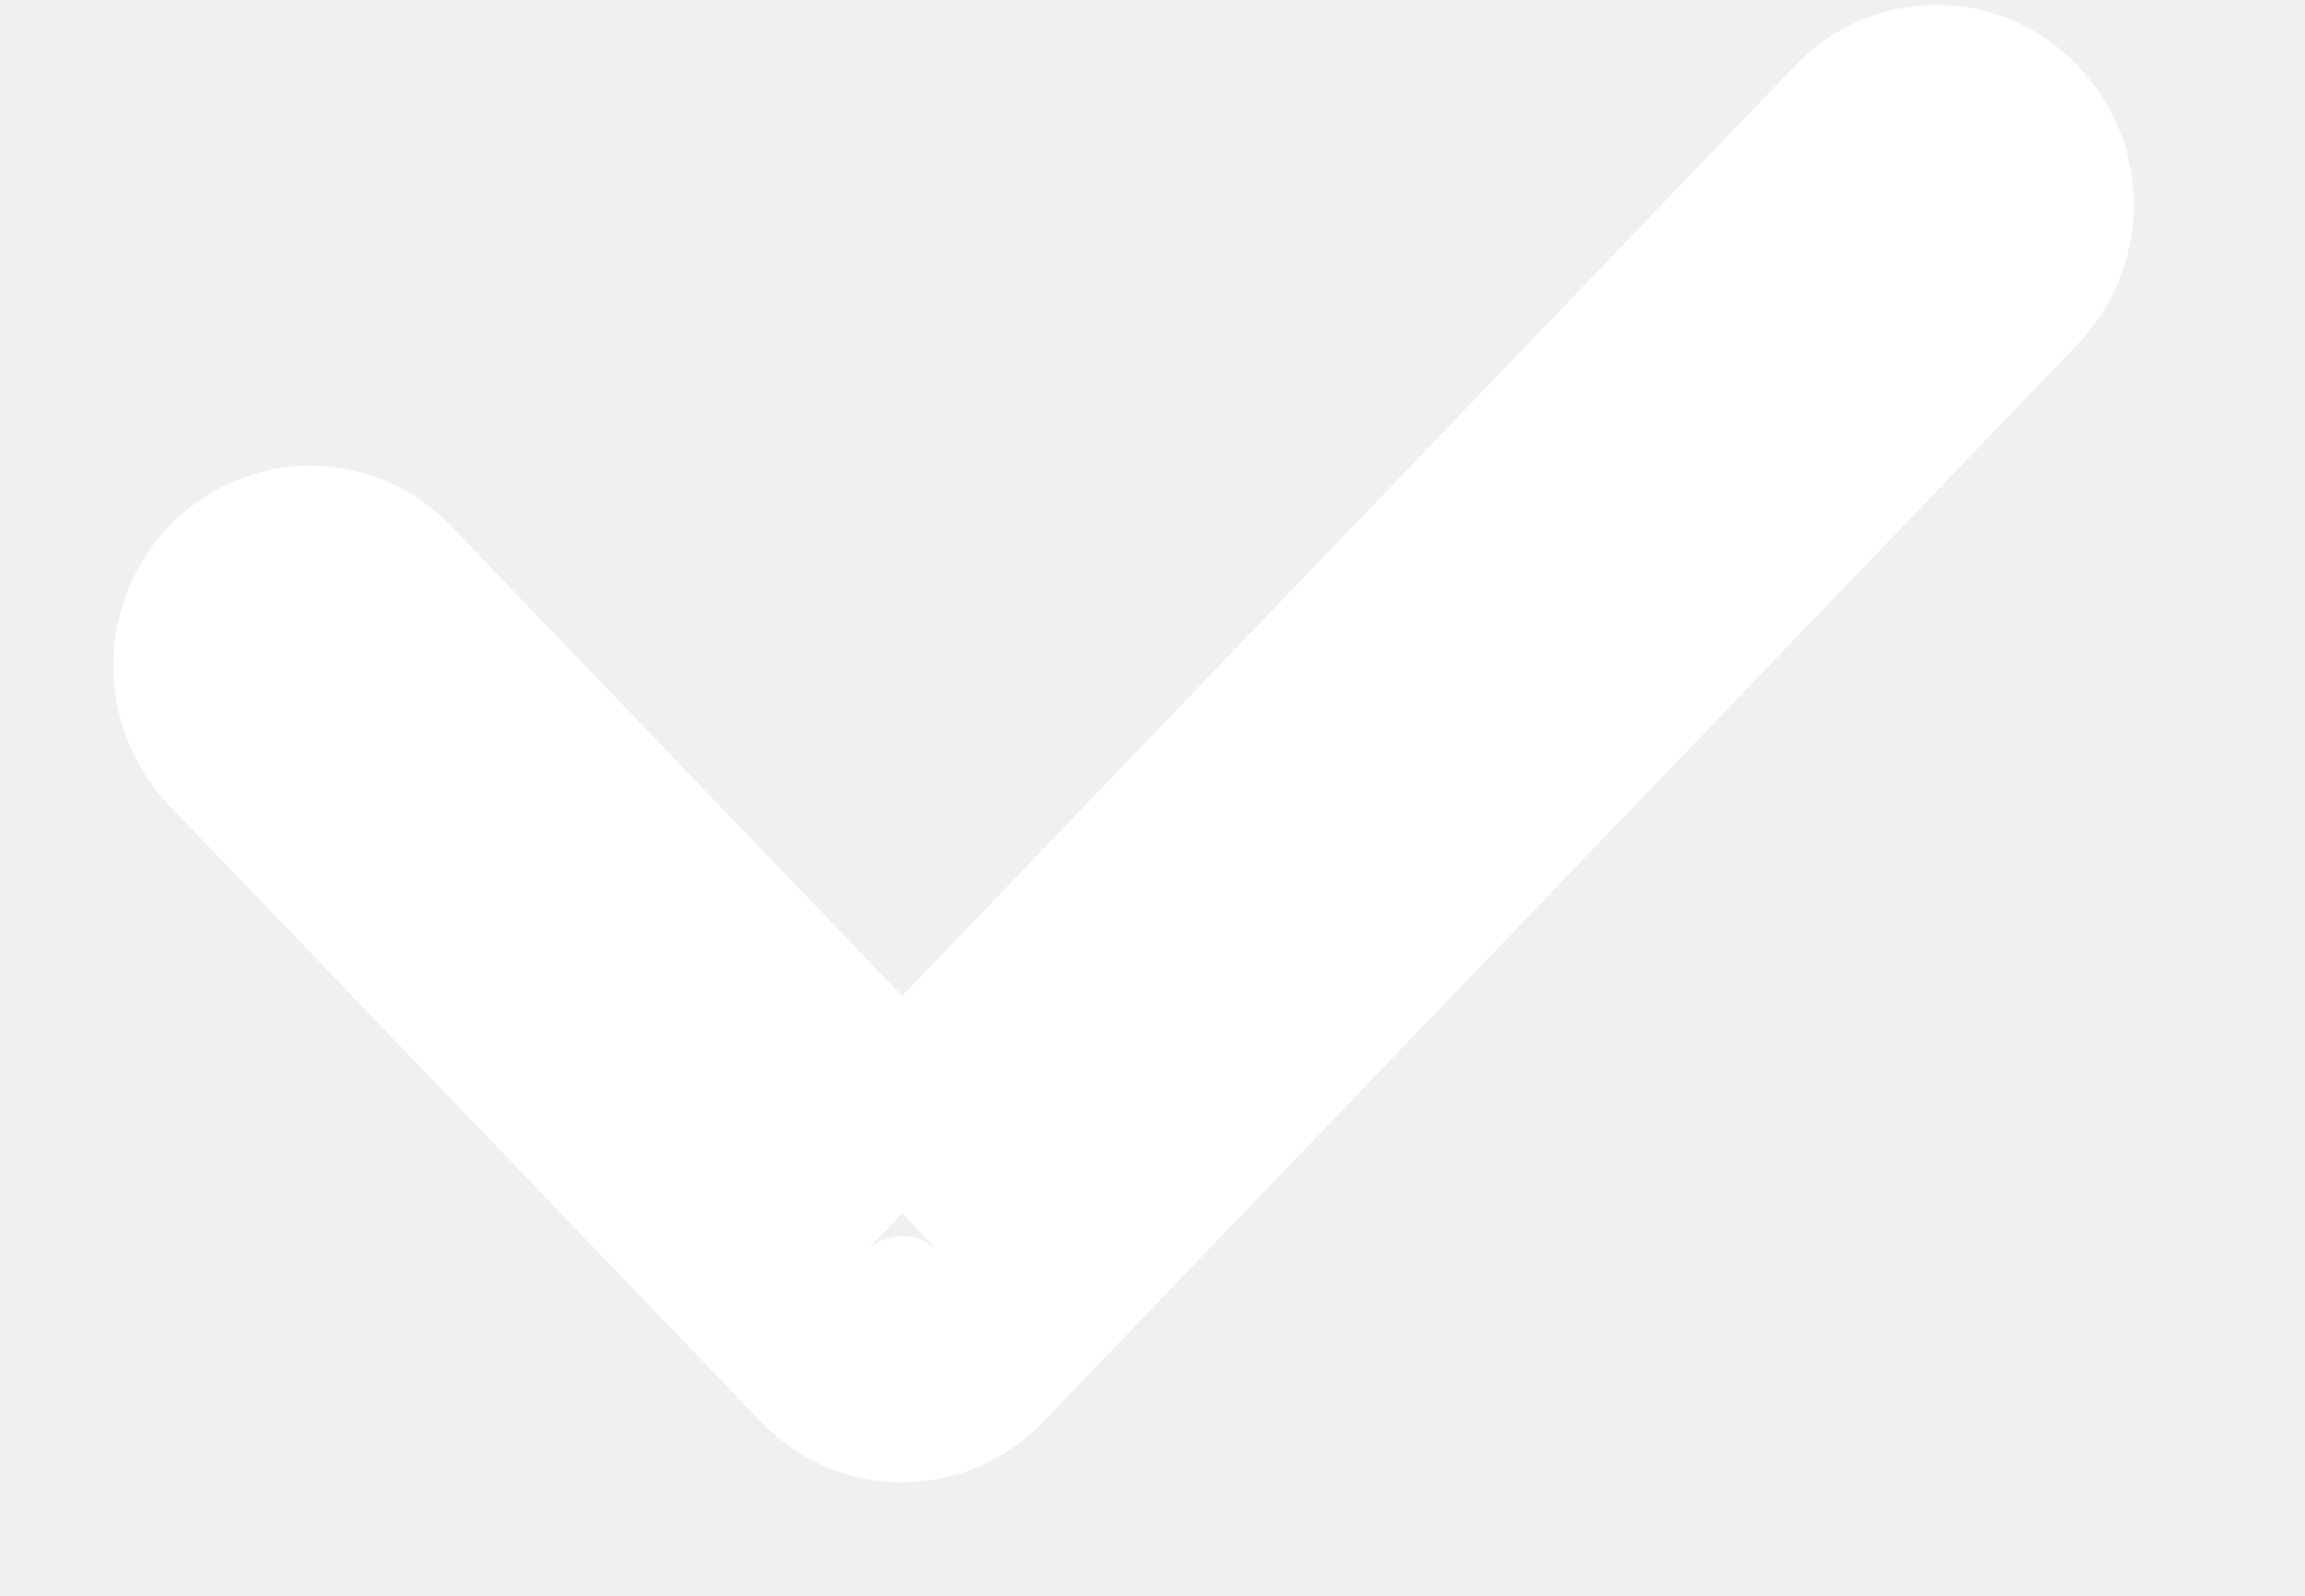
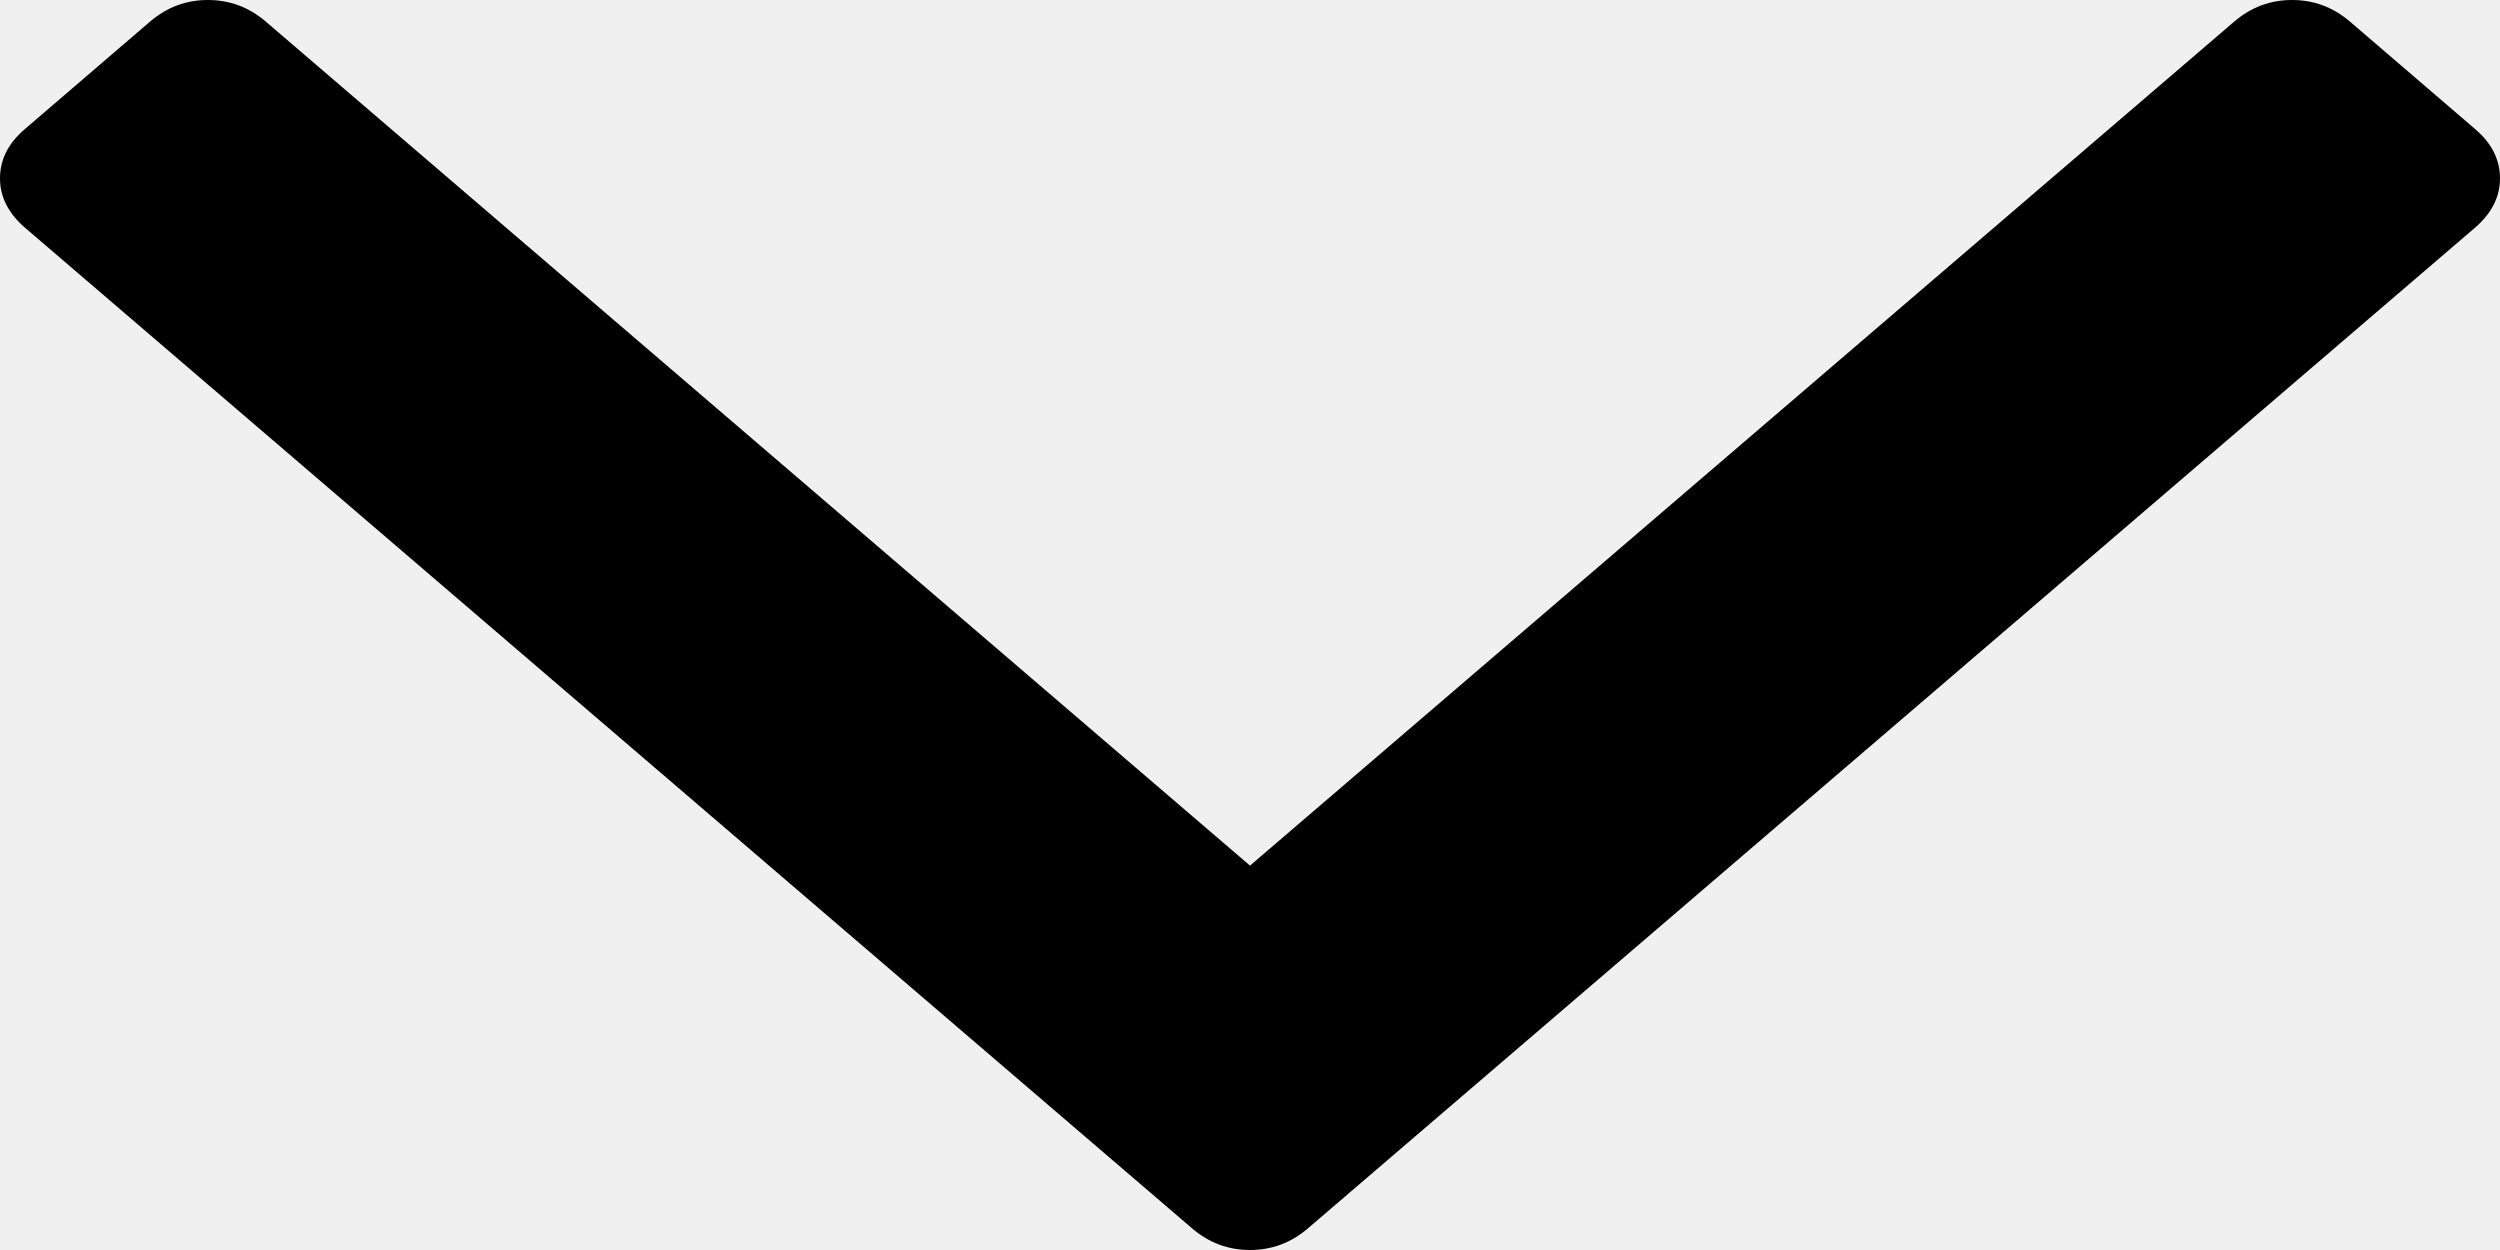
- <svg xmlns="http://www.w3.org/2000/svg" version="1.1" width="13px" height="9px">
-   <g transform="matrix(1 0 0 1 -925 -167 )">
-     <path d="M 2.551 2.974  L 5.088 5.617  L 10.125 0.369  C 10.442 0.036  10.933 -0.065  11.356 0.117  C 11.768 0.298  12.034 0.705  12.034 1.156  C 12.034 1.449  11.92 1.732  11.717 1.943  L 5.883 8.019  C 5.676 8.237  5.388 8.36  5.088 8.36  C 4.787 8.36  4.499 8.237  4.292 8.019  L 0.968 4.557  C 0.688 4.273  0.576 3.863  0.674 3.476  C 0.771 3.083  1.072 2.773  1.462 2.665  C 1.855 2.558  2.274 2.677  2.551 2.974  Z M 5.294 7.058  L 5.088 6.843  L 4.882 7.058  C 4.936 7.003  5.01 6.971  5.088 6.971  C 5.166 6.971  5.24 7.003  5.294 7.058  Z " fill-rule="nonzero" fill="#ffffff" stroke="none" transform="matrix(1 0 0 1 925 167 )" />
+ <svg xmlns="http://www.w3.org/2000/svg" version="1.1" width="12px" height="6px">
+   <g transform="matrix(1 0 0 1 -224 -17 )">
+     <path d="M 11.88 0.619  C 11.96 0.687  12 0.766  12 0.856  C 12 0.945  11.96 1.024  11.88 1.093  L 6.277 5.897  C 6.196 5.966  6.104 6  6 6  C 5.896 6  5.804 5.966  5.723 5.897  L 0.12 1.093  C 0.04 1.024  0 0.945  0 0.856  C 0 0.766  0.04 0.687  0.12 0.619  L 0.721 0.103  C 0.802 0.034  0.894 0  0.998 0  C 1.102 0  1.194 0.034  1.275 0.103  L 6 4.155  L 10.725 0.103  C 10.806 0.034  10.898 0  11.002 0  C 11.106 0  11.198 0.034  11.279 0.103  L 11.88 0.619  Z " fill-rule="nonzero" fill="#000000" stroke="none" transform="matrix(1 0 0 1 224 17 )" />
  </g>
</svg>
